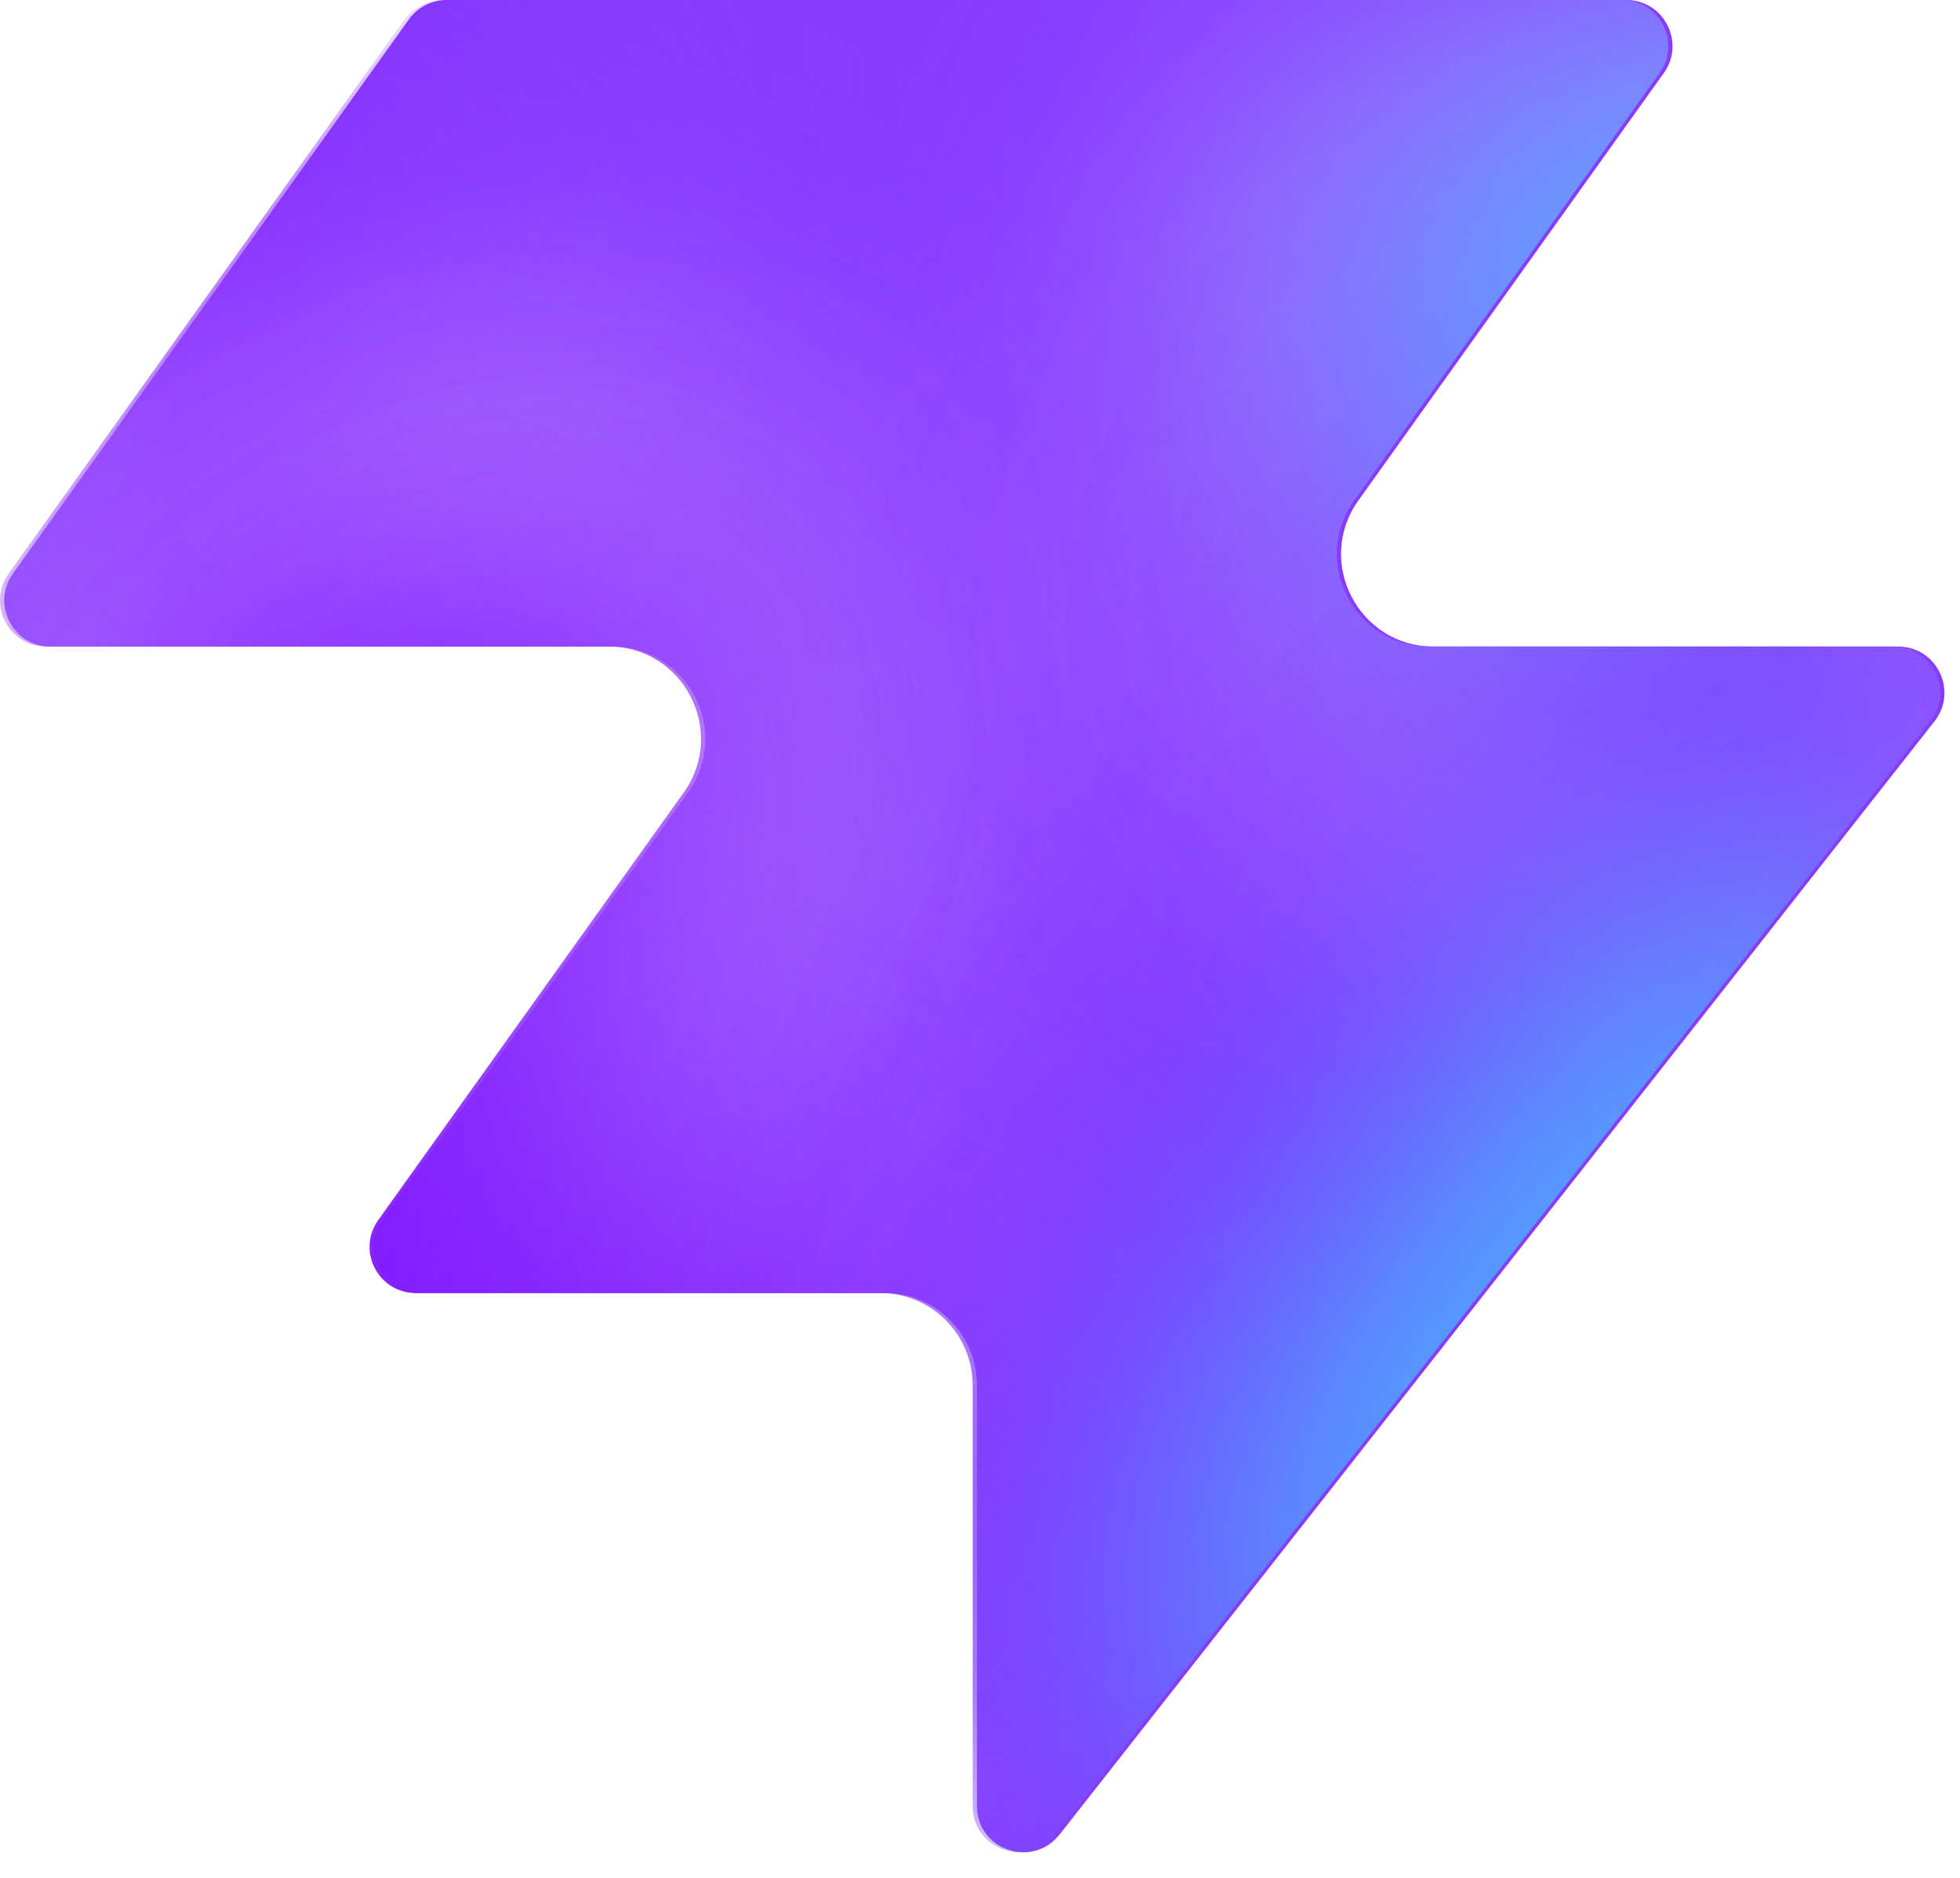
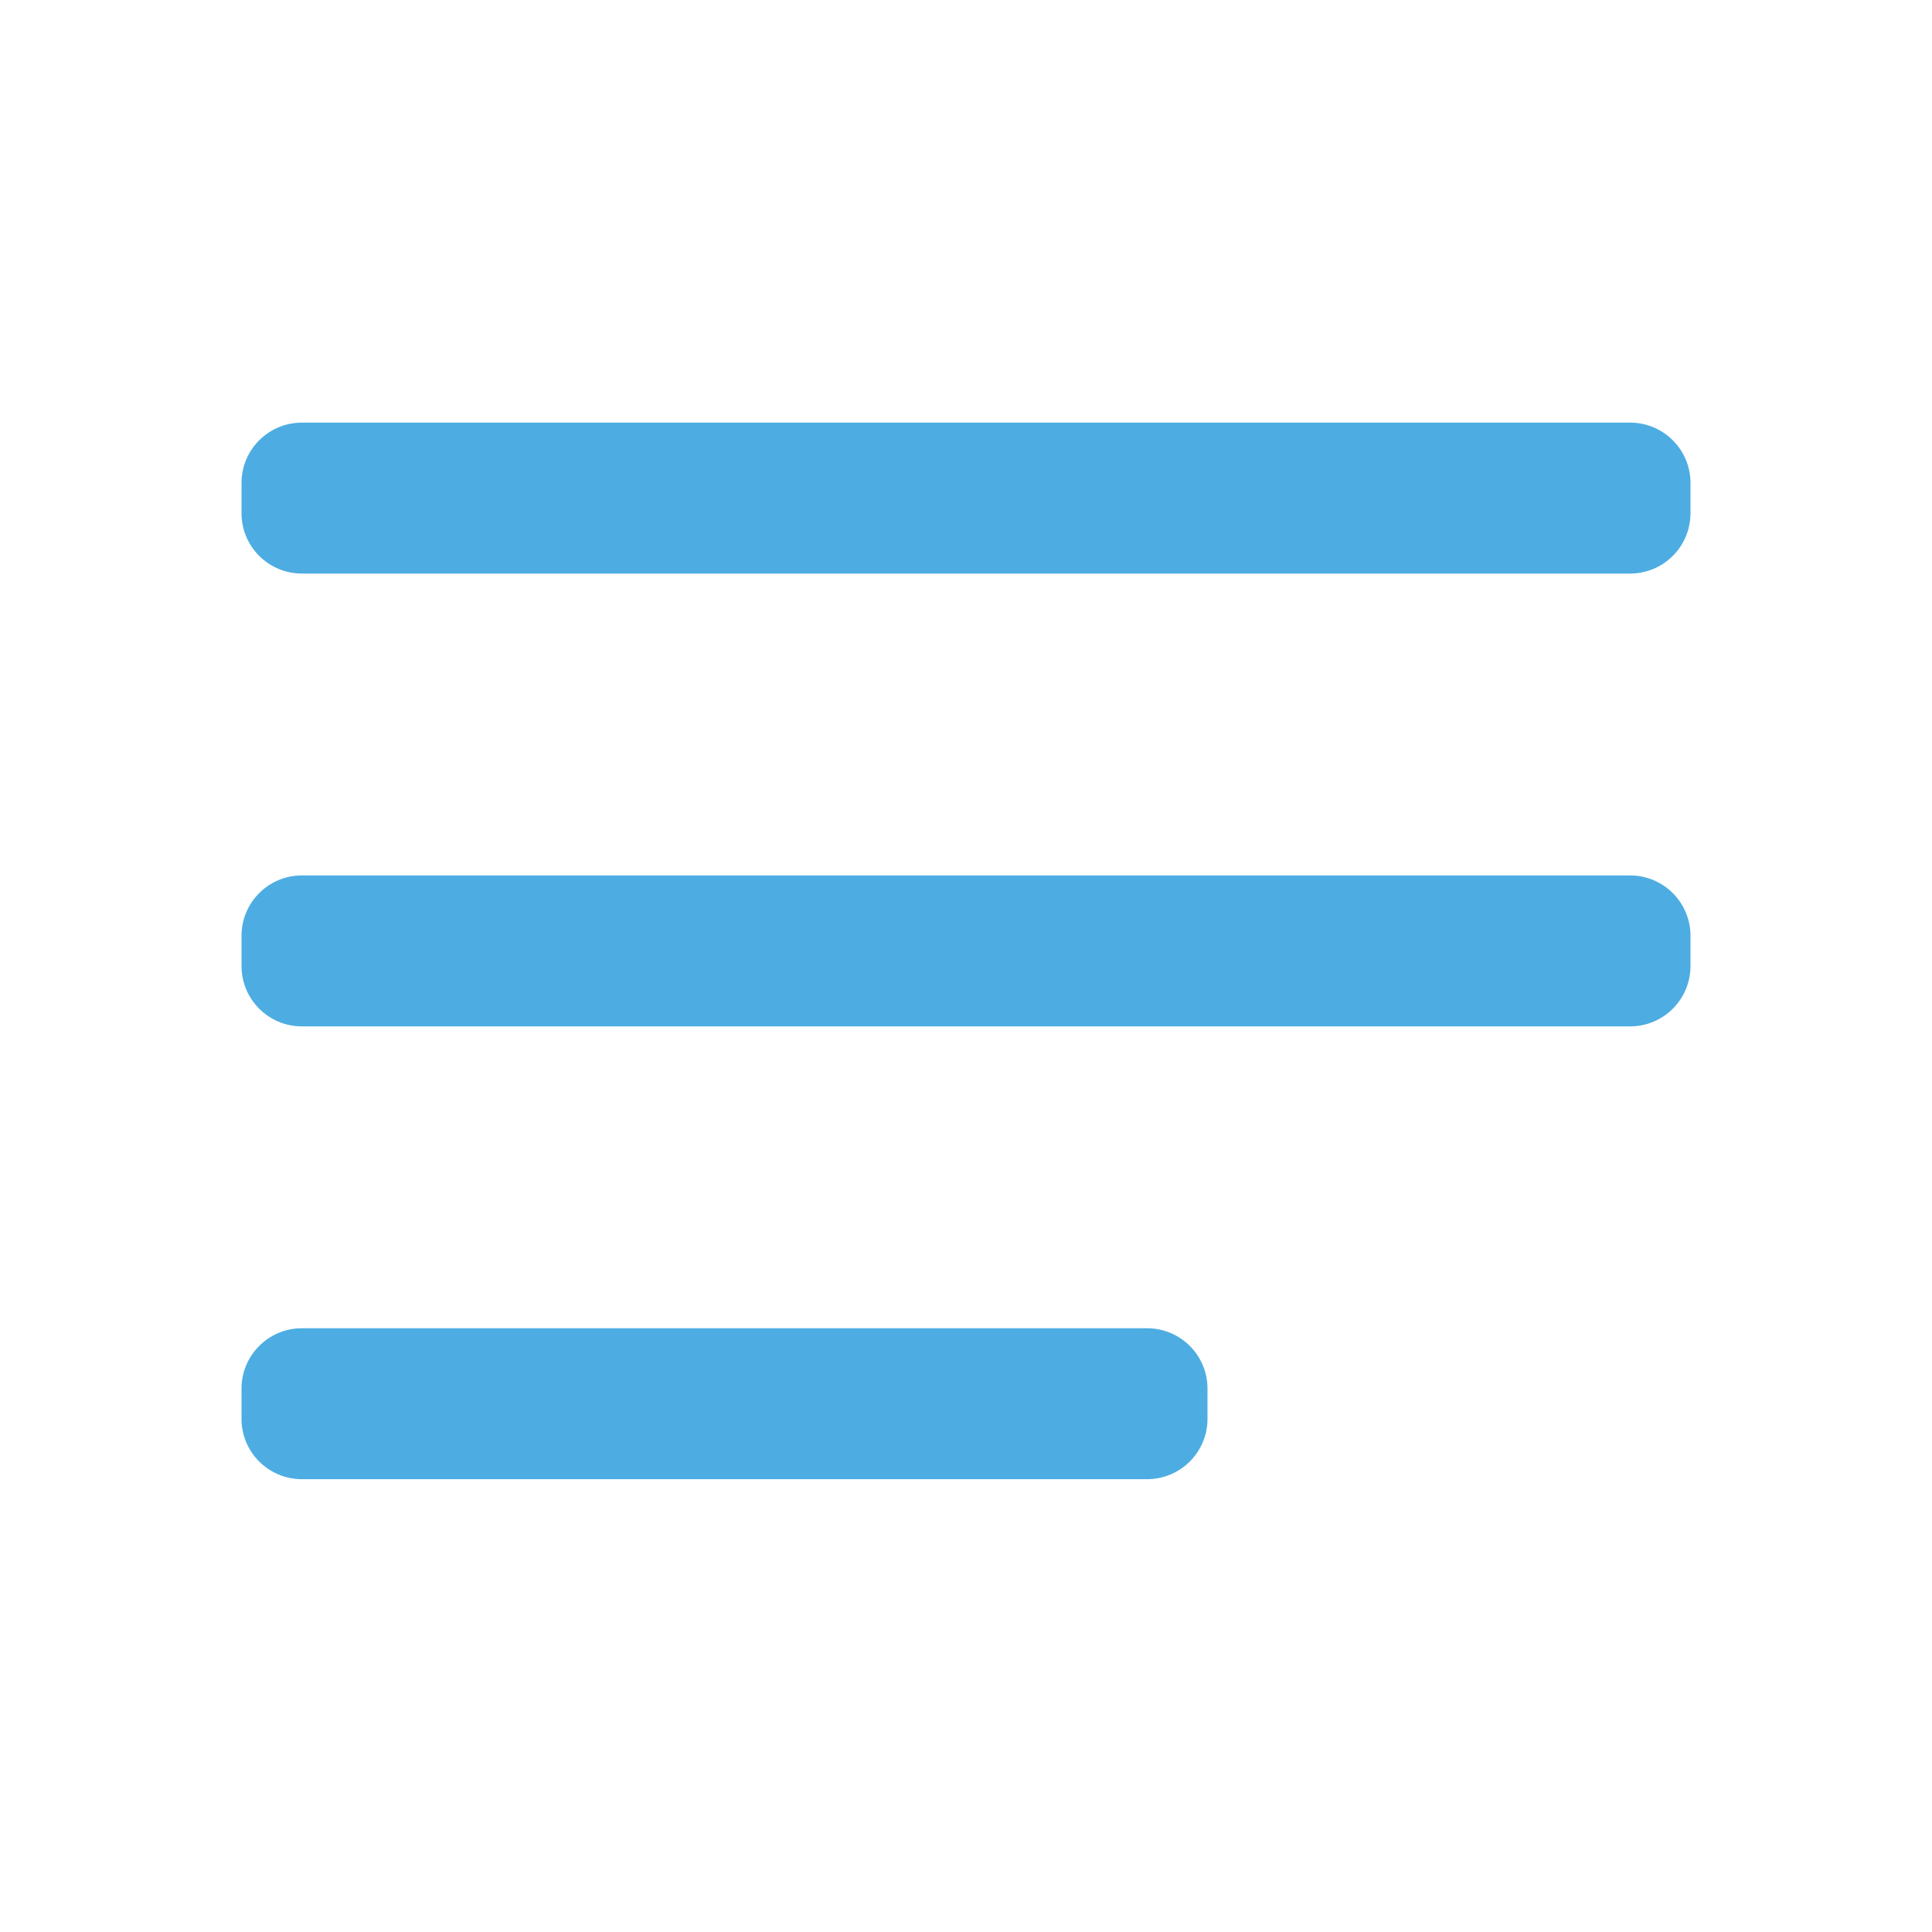
- <svg xmlns="http://www.w3.org/2000/svg" width="48" height="46" fill="none" viewBox="0 0 48 46">
-   <path fill="#863bff" d="M25.946 44.938c-.664.845-2.021.375-2.021-.698V33.937a2.26 2.26 0 0 0-2.262-2.262H10.287c-.92 0-1.456-1.04-.92-1.788l7.48-10.471c1.07-1.497 0-3.578-1.842-3.578H1.237c-.92 0-1.456-1.04-.92-1.788L10.013.474c.214-.297.556-.474.92-.474h28.894c.92 0 1.456 1.04.92 1.788l-7.48 10.471c-1.07 1.498 0 3.579 1.842 3.579h11.377c.943 0 1.473 1.088.89 1.83L25.947 44.94z" style="fill:#863bff;fill:color(display-p3 .525 .23 1);fill-opacity:1" />
-   <mask id="a" width="48" height="46" x="0" y="0" maskUnits="userSpaceOnUse" style="mask-type:alpha">
-     <path fill="#000" d="M25.842 44.938c-.664.844-2.021.375-2.021-.698V33.937a2.26 2.26 0 0 0-2.262-2.262H10.183c-.92 0-1.456-1.04-.92-1.788l7.48-10.471c1.07-1.498 0-3.579-1.842-3.579H1.133c-.92 0-1.456-1.04-.92-1.787L9.91.473c.214-.297.556-.474.92-.474h28.894c.92 0 1.456 1.04.92 1.788l-7.48 10.471c-1.07 1.498 0 3.578 1.842 3.578h11.377c.943 0 1.473 1.088.89 1.832L25.843 44.94z" style="fill:#000;fill-opacity:1" />
-   </mask>
-   <g mask="url(#a)">
-     <g filter="url(#b)">
-       <ellipse cx="5.508" cy="14.704" fill="#ede6ff" rx="5.508" ry="14.704" style="fill:#ede6ff;fill:color(display-p3 .927 .903 1);fill-opacity:1" transform="matrix(.00324 1 1 -.00324 -4.47 31.516)" />
-     </g>
-     <g filter="url(#c)">
-       <ellipse cx="10.399" cy="29.851" fill="#ede6ff" rx="10.399" ry="29.851" style="fill:#ede6ff;fill:color(display-p3 .927 .903 1);fill-opacity:1" transform="matrix(.00324 1 1 -.00324 -39.328 7.883)" />
-     </g>
-     <g filter="url(#d)">
-       <ellipse cx="5.508" cy="30.487" fill="#7e14ff" rx="5.508" ry="30.487" style="fill:#7e14ff;fill:color(display-p3 .492 .077 1);fill-opacity:1" transform="rotate(89.814 -25.913 -14.639)scale(1 -1)" />
-     </g>
-     <g filter="url(#e)">
-       <ellipse cx="5.508" cy="30.599" fill="#7e14ff" rx="5.508" ry="30.599" style="fill:#7e14ff;fill:color(display-p3 .492 .077 1);fill-opacity:1" transform="rotate(89.814 -32.644 -3.334)scale(1 -1)" />
-     </g>
-     <g filter="url(#f)">
-       <ellipse cx="5.508" cy="30.599" fill="#7e14ff" rx="5.508" ry="30.599" style="fill:#7e14ff;fill:color(display-p3 .492 .077 1);fill-opacity:1" transform="matrix(.00324 1 1 -.00324 -34.34 30.47)" />
-     </g>
-     <g filter="url(#g)">
-       <ellipse cx="14.072" cy="22.078" fill="#ede6ff" rx="14.072" ry="22.078" style="fill:#ede6ff;fill:color(display-p3 .927 .903 1);fill-opacity:1" transform="rotate(93.35 24.506 48.493)scale(-1 1)" />
-     </g>
-     <g filter="url(#h)">
-       <ellipse cx="3.47" cy="21.501" fill="#7e14ff" rx="3.47" ry="21.501" style="fill:#7e14ff;fill:color(display-p3 .492 .077 1);fill-opacity:1" transform="rotate(89.009 28.708 47.59)scale(-1 1)" />
-     </g>
-     <g filter="url(#i)">
-       <ellipse cx="3.47" cy="21.501" fill="#7e14ff" rx="3.47" ry="21.501" style="fill:#7e14ff;fill:color(display-p3 .492 .077 1);fill-opacity:1" transform="rotate(89.009 28.708 47.59)scale(-1 1)" />
-     </g>
-     <g filter="url(#j)">
-       <ellipse cx=".387" cy="8.972" fill="#7e14ff" rx="4.407" ry="29.108" style="fill:#7e14ff;fill:color(display-p3 .492 .077 1);fill-opacity:1" transform="rotate(39.51 .387 8.972)" />
-     </g>
-     <g filter="url(#k)">
-       <ellipse cx="47.523" cy="-6.092" fill="#7e14ff" rx="4.407" ry="29.108" style="fill:#7e14ff;fill:color(display-p3 .492 .077 1);fill-opacity:1" transform="rotate(37.892 47.523 -6.092)" />
-     </g>
-     <g filter="url(#l)">
-       <ellipse cx="41.412" cy="6.333" fill="#47bfff" rx="5.971" ry="9.665" style="fill:#47bfff;fill:color(display-p3 .28 .748 1);fill-opacity:1" transform="rotate(37.892 41.412 6.333)" />
-     </g>
-     <g filter="url(#m)">
-       <ellipse cx="-1.879" cy="38.332" fill="#7e14ff" rx="4.407" ry="29.108" style="fill:#7e14ff;fill:color(display-p3 .492 .077 1);fill-opacity:1" transform="rotate(37.892 -1.88 38.332)" />
-     </g>
-     <g filter="url(#n)">
-       <ellipse cx="-1.879" cy="38.332" fill="#7e14ff" rx="4.407" ry="29.108" style="fill:#7e14ff;fill:color(display-p3 .492 .077 1);fill-opacity:1" transform="rotate(37.892 -1.88 38.332)" />
-     </g>
-     <g filter="url(#o)">
-       <ellipse cx="35.651" cy="29.907" fill="#7e14ff" rx="4.407" ry="29.108" style="fill:#7e14ff;fill:color(display-p3 .492 .077 1);fill-opacity:1" transform="rotate(37.892 35.651 29.907)" />
-     </g>
-     <g filter="url(#p)">
-       <ellipse cx="38.418" cy="32.4" fill="#47bfff" rx="5.971" ry="15.297" style="fill:#47bfff;fill:color(display-p3 .28 .748 1);fill-opacity:1" transform="rotate(37.892 38.418 32.4)" />
-     </g>
-   </g>
-   <defs>
-     <filter id="b" width="60.045" height="41.654" x="-19.77" y="16.149" color-interpolation-filters="sRGB" filterUnits="userSpaceOnUse">
-       <feFlood flood-opacity="0" result="BackgroundImageFix" />
-       <feBlend in="SourceGraphic" in2="BackgroundImageFix" result="shape" />
-       <feGaussianBlur result="effect1_foregroundBlur_2002_17158" stdDeviation="7.659" />
-     </filter>
-     <filter id="c" width="90.34" height="51.437" x="-54.613" y="-7.533" color-interpolation-filters="sRGB" filterUnits="userSpaceOnUse">
-       <feFlood flood-opacity="0" result="BackgroundImageFix" />
-       <feBlend in="SourceGraphic" in2="BackgroundImageFix" result="shape" />
-       <feGaussianBlur result="effect1_foregroundBlur_2002_17158" stdDeviation="7.659" />
-     </filter>
-     <filter id="d" width="79.355" height="29.4" x="-49.64" y="2.03" color-interpolation-filters="sRGB" filterUnits="userSpaceOnUse">
-       <feFlood flood-opacity="0" result="BackgroundImageFix" />
-       <feBlend in="SourceGraphic" in2="BackgroundImageFix" result="shape" />
-       <feGaussianBlur result="effect1_foregroundBlur_2002_17158" stdDeviation="4.596" />
-     </filter>
-     <filter id="e" width="79.579" height="29.4" x="-45.045" y="20.029" color-interpolation-filters="sRGB" filterUnits="userSpaceOnUse">
-       <feFlood flood-opacity="0" result="BackgroundImageFix" />
-       <feBlend in="SourceGraphic" in2="BackgroundImageFix" result="shape" />
-       <feGaussianBlur result="effect1_foregroundBlur_2002_17158" stdDeviation="4.596" />
-     </filter>
-     <filter id="f" width="79.579" height="29.4" x="-43.513" y="21.178" color-interpolation-filters="sRGB" filterUnits="userSpaceOnUse">
-       <feFlood flood-opacity="0" result="BackgroundImageFix" />
-       <feBlend in="SourceGraphic" in2="BackgroundImageFix" result="shape" />
-       <feGaussianBlur result="effect1_foregroundBlur_2002_17158" stdDeviation="4.596" />
-     </filter>
-     <filter id="g" width="74.749" height="58.852" x="15.756" y="-17.901" color-interpolation-filters="sRGB" filterUnits="userSpaceOnUse">
-       <feFlood flood-opacity="0" result="BackgroundImageFix" />
-       <feBlend in="SourceGraphic" in2="BackgroundImageFix" result="shape" />
-       <feGaussianBlur result="effect1_foregroundBlur_2002_17158" stdDeviation="7.659" />
-     </filter>
-     <filter id="h" width="61.377" height="25.362" x="23.548" y="2.284" color-interpolation-filters="sRGB" filterUnits="userSpaceOnUse">
-       <feFlood flood-opacity="0" result="BackgroundImageFix" />
-       <feBlend in="SourceGraphic" in2="BackgroundImageFix" result="shape" />
-       <feGaussianBlur result="effect1_foregroundBlur_2002_17158" stdDeviation="4.596" />
-     </filter>
-     <filter id="i" width="61.377" height="25.362" x="23.548" y="2.284" color-interpolation-filters="sRGB" filterUnits="userSpaceOnUse">
-       <feFlood flood-opacity="0" result="BackgroundImageFix" />
-       <feBlend in="SourceGraphic" in2="BackgroundImageFix" result="shape" />
-       <feGaussianBlur result="effect1_foregroundBlur_2002_17158" stdDeviation="4.596" />
-     </filter>
-     <filter id="j" width="56.045" height="63.649" x="-27.636" y="-22.853" color-interpolation-filters="sRGB" filterUnits="userSpaceOnUse">
-       <feFlood flood-opacity="0" result="BackgroundImageFix" />
-       <feBlend in="SourceGraphic" in2="BackgroundImageFix" result="shape" />
-       <feGaussianBlur result="effect1_foregroundBlur_2002_17158" stdDeviation="4.596" />
-     </filter>
-     <filter id="k" width="54.814" height="64.646" x="20.116" y="-38.415" color-interpolation-filters="sRGB" filterUnits="userSpaceOnUse">
-       <feFlood flood-opacity="0" result="BackgroundImageFix" />
-       <feBlend in="SourceGraphic" in2="BackgroundImageFix" result="shape" />
-       <feGaussianBlur result="effect1_foregroundBlur_2002_17158" stdDeviation="4.596" />
-     </filter>
-     <filter id="l" width="33.541" height="35.313" x="24.641" y="-11.323" color-interpolation-filters="sRGB" filterUnits="userSpaceOnUse">
-       <feFlood flood-opacity="0" result="BackgroundImageFix" />
-       <feBlend in="SourceGraphic" in2="BackgroundImageFix" result="shape" />
-       <feGaussianBlur result="effect1_foregroundBlur_2002_17158" stdDeviation="4.596" />
-     </filter>
-     <filter id="m" width="54.814" height="64.646" x="-29.286" y="6.009" color-interpolation-filters="sRGB" filterUnits="userSpaceOnUse">
-       <feFlood flood-opacity="0" result="BackgroundImageFix" />
-       <feBlend in="SourceGraphic" in2="BackgroundImageFix" result="shape" />
-       <feGaussianBlur result="effect1_foregroundBlur_2002_17158" stdDeviation="4.596" />
-     </filter>
-     <filter id="n" width="54.814" height="64.646" x="-29.286" y="6.009" color-interpolation-filters="sRGB" filterUnits="userSpaceOnUse">
-       <feFlood flood-opacity="0" result="BackgroundImageFix" />
-       <feBlend in="SourceGraphic" in2="BackgroundImageFix" result="shape" />
-       <feGaussianBlur result="effect1_foregroundBlur_2002_17158" stdDeviation="4.596" />
-     </filter>
-     <filter id="o" width="54.814" height="64.646" x="8.244" y="-2.416" color-interpolation-filters="sRGB" filterUnits="userSpaceOnUse">
-       <feFlood flood-opacity="0" result="BackgroundImageFix" />
-       <feBlend in="SourceGraphic" in2="BackgroundImageFix" result="shape" />
-       <feGaussianBlur result="effect1_foregroundBlur_2002_17158" stdDeviation="4.596" />
-     </filter>
-     <filter id="p" width="39.409" height="43.623" x="18.713" y="10.588" color-interpolation-filters="sRGB" filterUnits="userSpaceOnUse">
-       <feFlood flood-opacity="0" result="BackgroundImageFix" />
-       <feBlend in="SourceGraphic" in2="BackgroundImageFix" result="shape" />
-       <feGaussianBlur result="effect1_foregroundBlur_2002_17158" stdDeviation="4.596" />
-     </filter>
-   </defs>
+ <svg xmlns="http://www.w3.org/2000/svg" width="32" height="32" viewBox="0 0 32 32" fill="none">
+   <rect x="4" y="7" width="24" height="2.5" rx="1" fill="#4DADE2" />
+   <rect x="4" y="14.5" width="24" height="2.5" rx="1" fill="#4DADE2" />
+   <rect x="4" y="22" width="16" height="2.5" rx="1" fill="#4DADE2" />
</svg>
